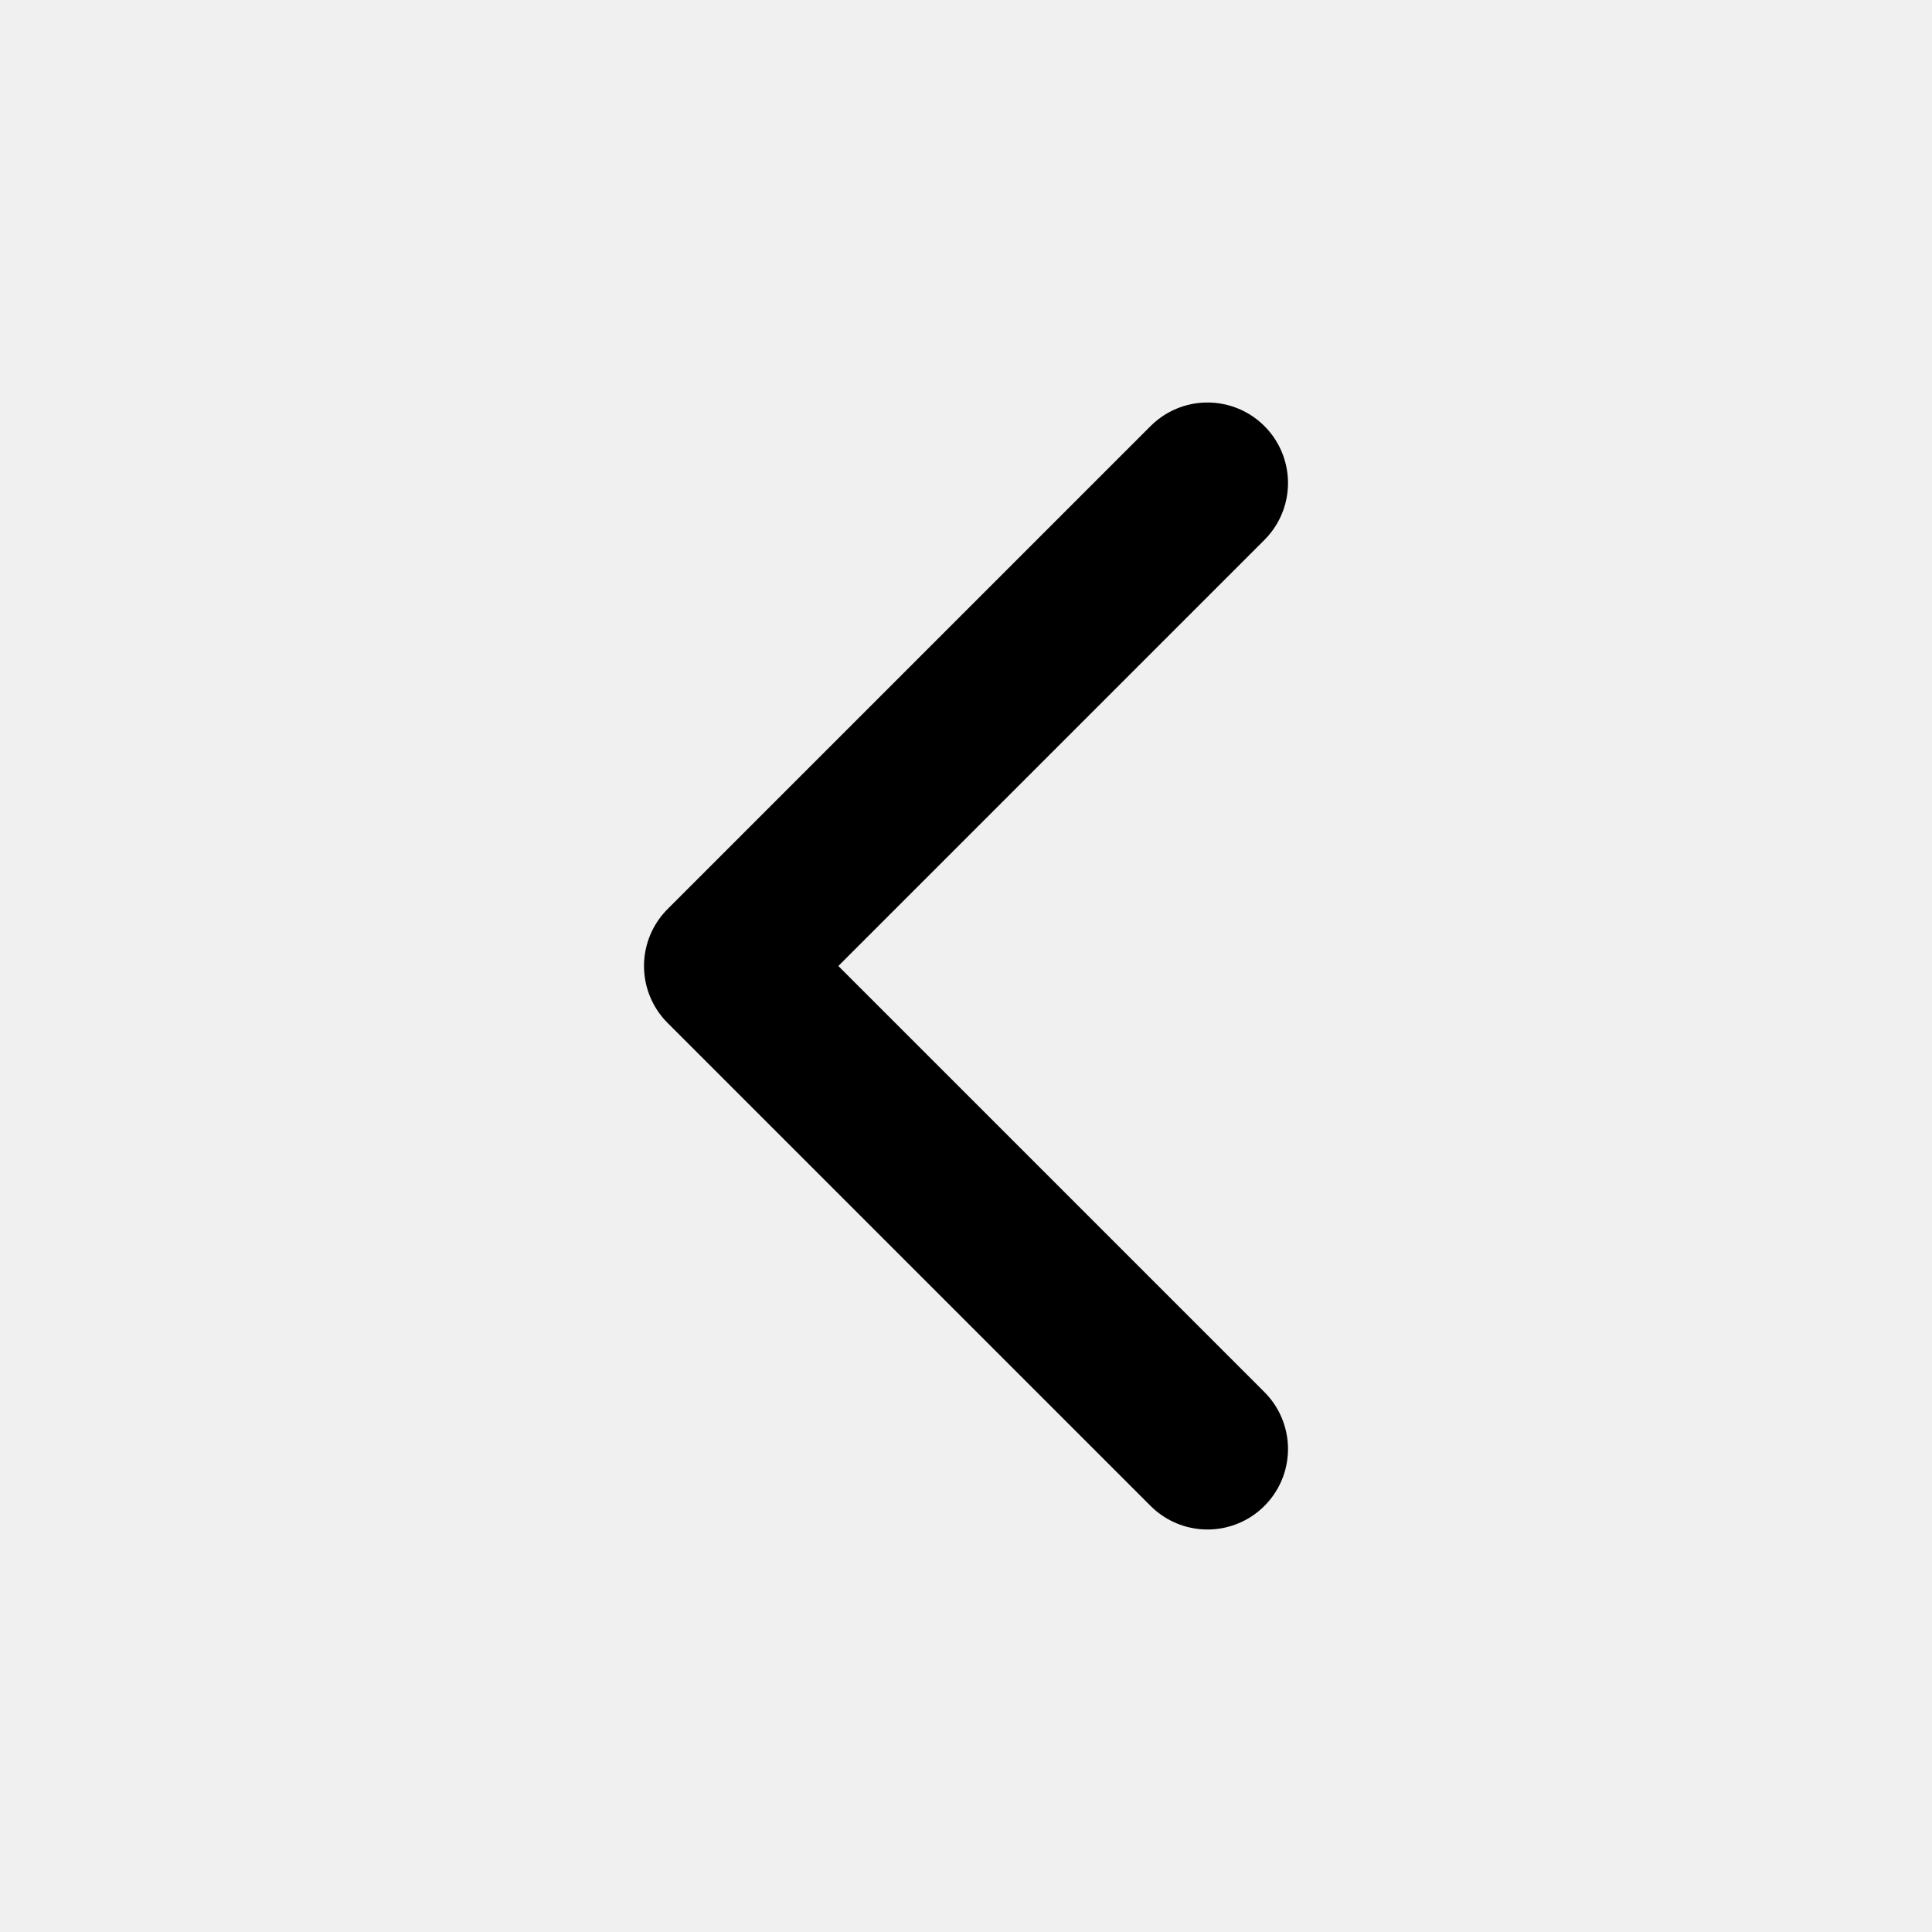
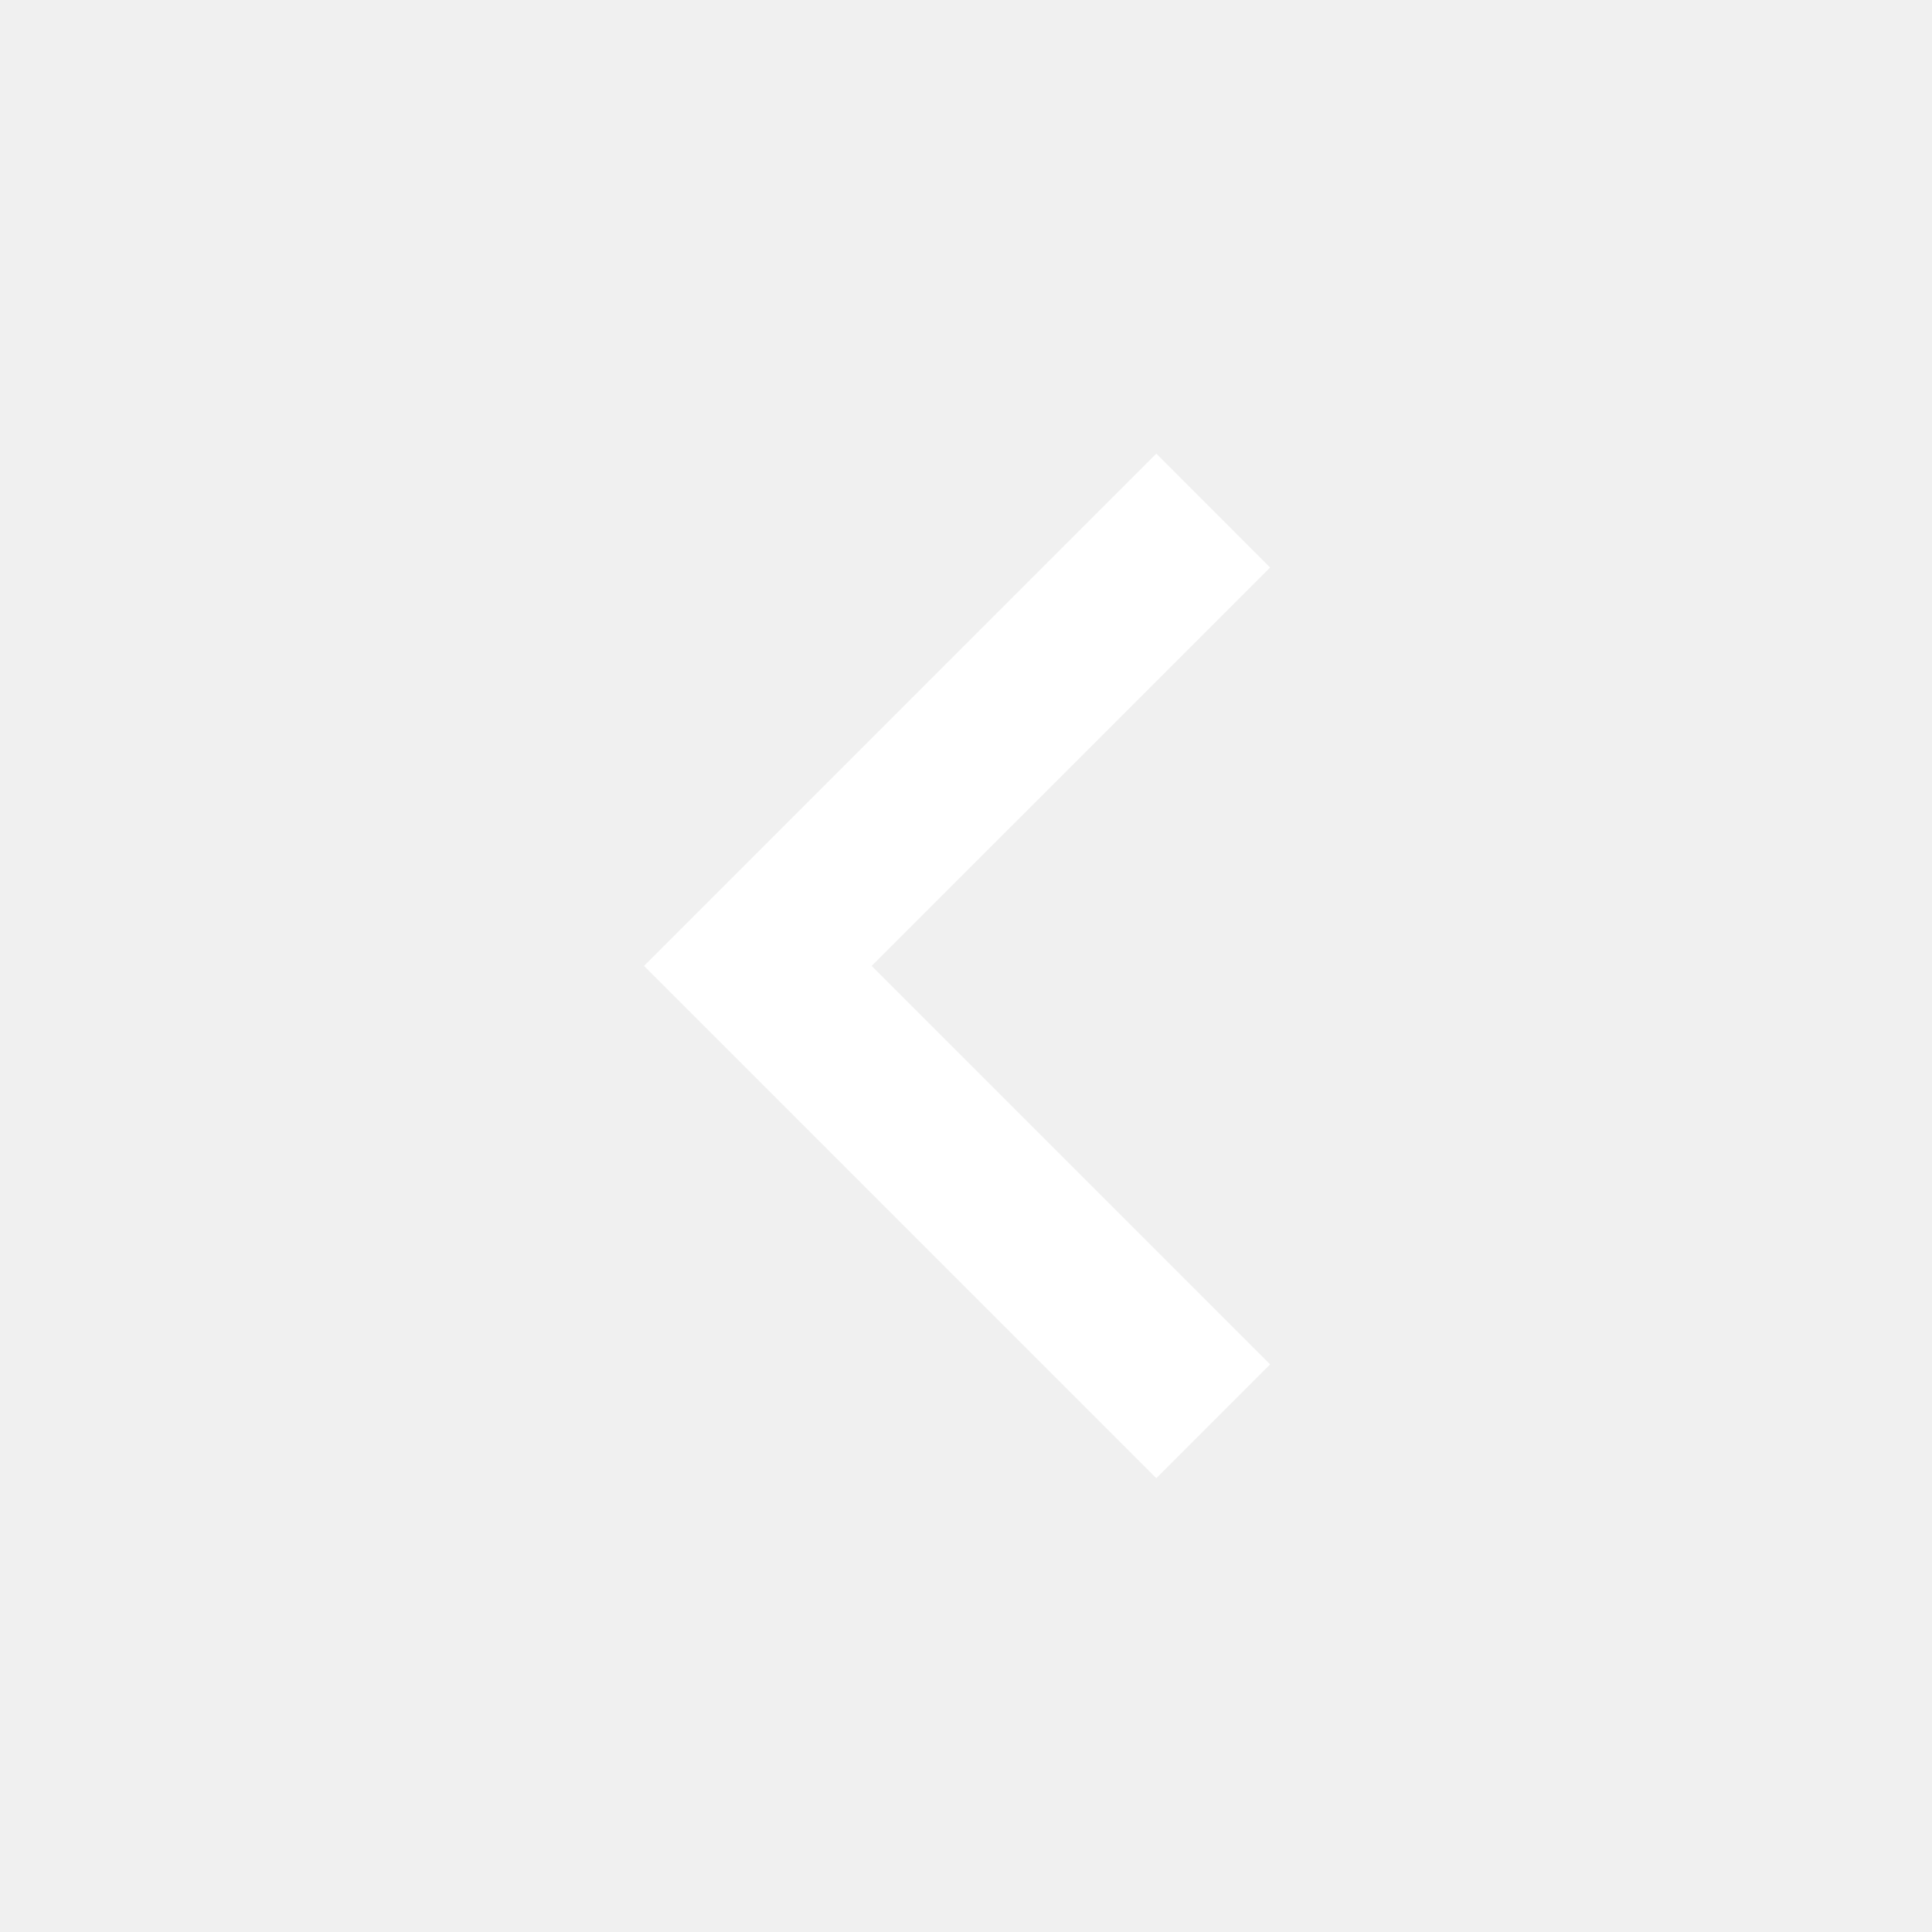
- <svg xmlns="http://www.w3.org/2000/svg" width="24" height="24" viewBox="0 0 24 24" fill="none" stroke="currentColor" stroke-width="2" stroke-linecap="round" stroke-linejoin="round" class="lucide lucide-chevron-left">
-   <path d="m15 18-6-6 6-6" />
+ <svg xmlns="http://www.w3.org/2000/svg" width="24" height="24" viewBox="0 0 24 24" fill="none">
+   <path d="M10.828 11.999L15.778 16.949L14.364 18.363L8 11.999L14.364 5.635L15.778 7.05L10.828 11.999Z" fill="white" />
</svg>
